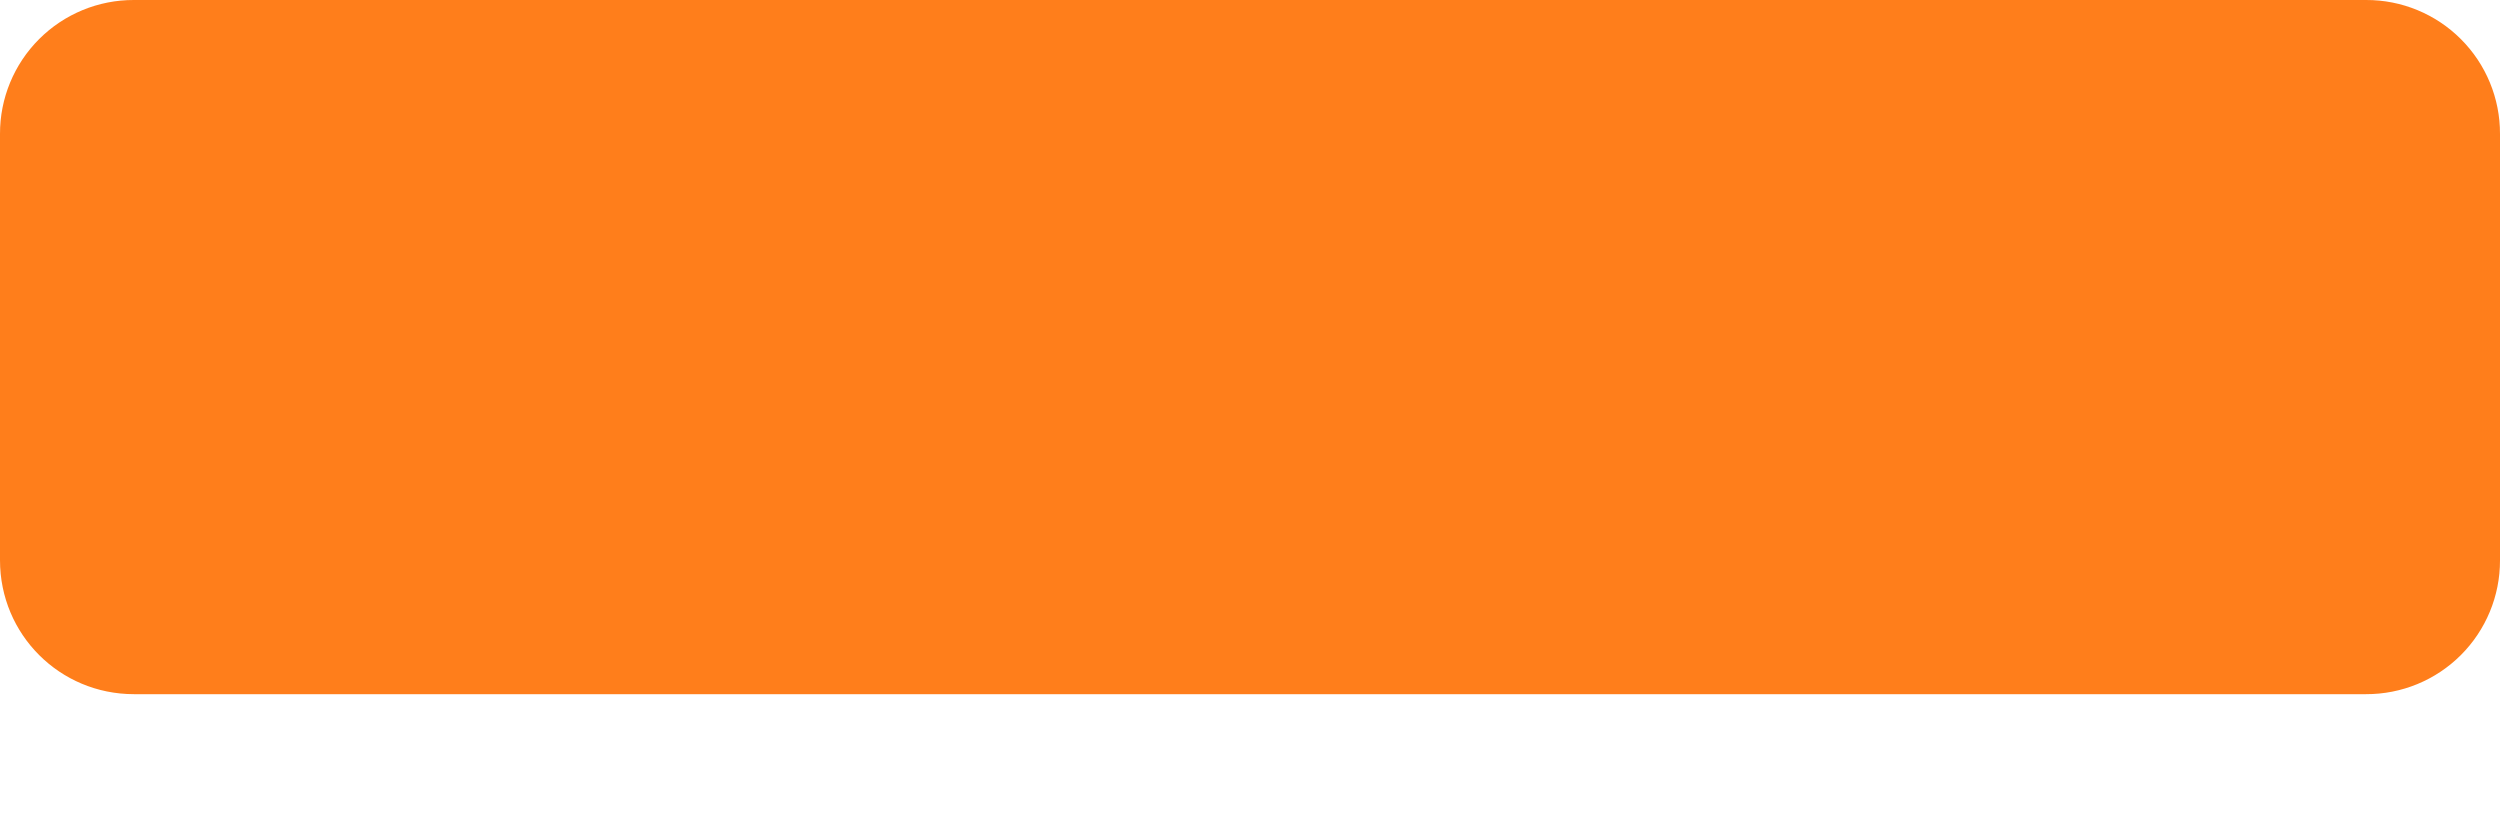
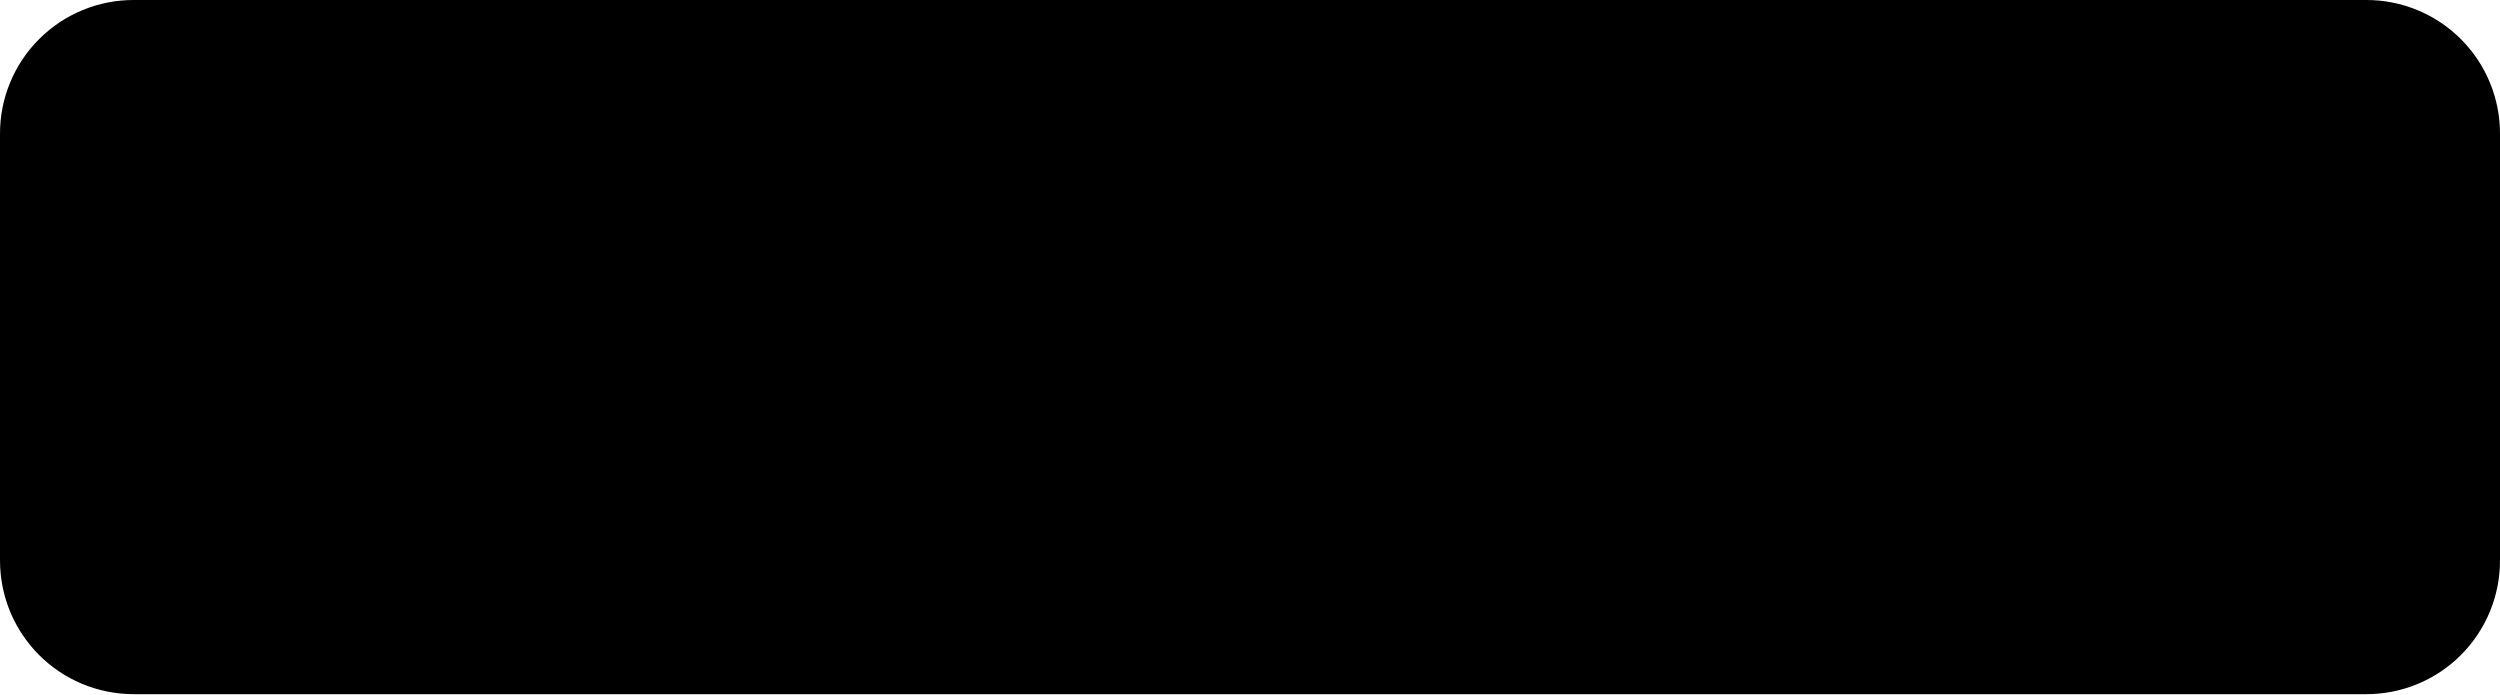
- <svg xmlns="http://www.w3.org/2000/svg" xmlns:xlink="http://www.w3.org/1999/xlink" width="12" height="4">
-   <defs>
-     <path d="M11.357 3.332A.641.641 0 0 0 12 2.69V.643A.641.641 0 0 0 11.357 0H.643A.641.641 0 0 0 0 .643v2.046c0 .357.287.643.643.643h10.714Z" id="a" />
+ <svg xmlns="http://www.w3.org/2000/svg" xmlns:xlink="http://www.w3.org/1999/xlink" version="1.1" id="svg162" width="12" height="3.332">
+   <defs id="defs158">
+     <path d="M 11.357,3.332 A 0.641,0.641 0 0 0 12,2.69 V 0.643 A 0.641,0.641 0 0 0 11.357,0 H 0.643 A 0.641,0.641 0 0 0 0,0.643 v 2.046 c 0,0.357 0.287,0.643 0.643,0.643 z" id="a" />
  </defs>
-   <use fill="#FF7E1B" fill-rule="nonzero" xlink:href="#a" />
+   <use fill="currentColor" fill-rule="nonzero" xlink:href="#a" id="use160" />
</svg>
